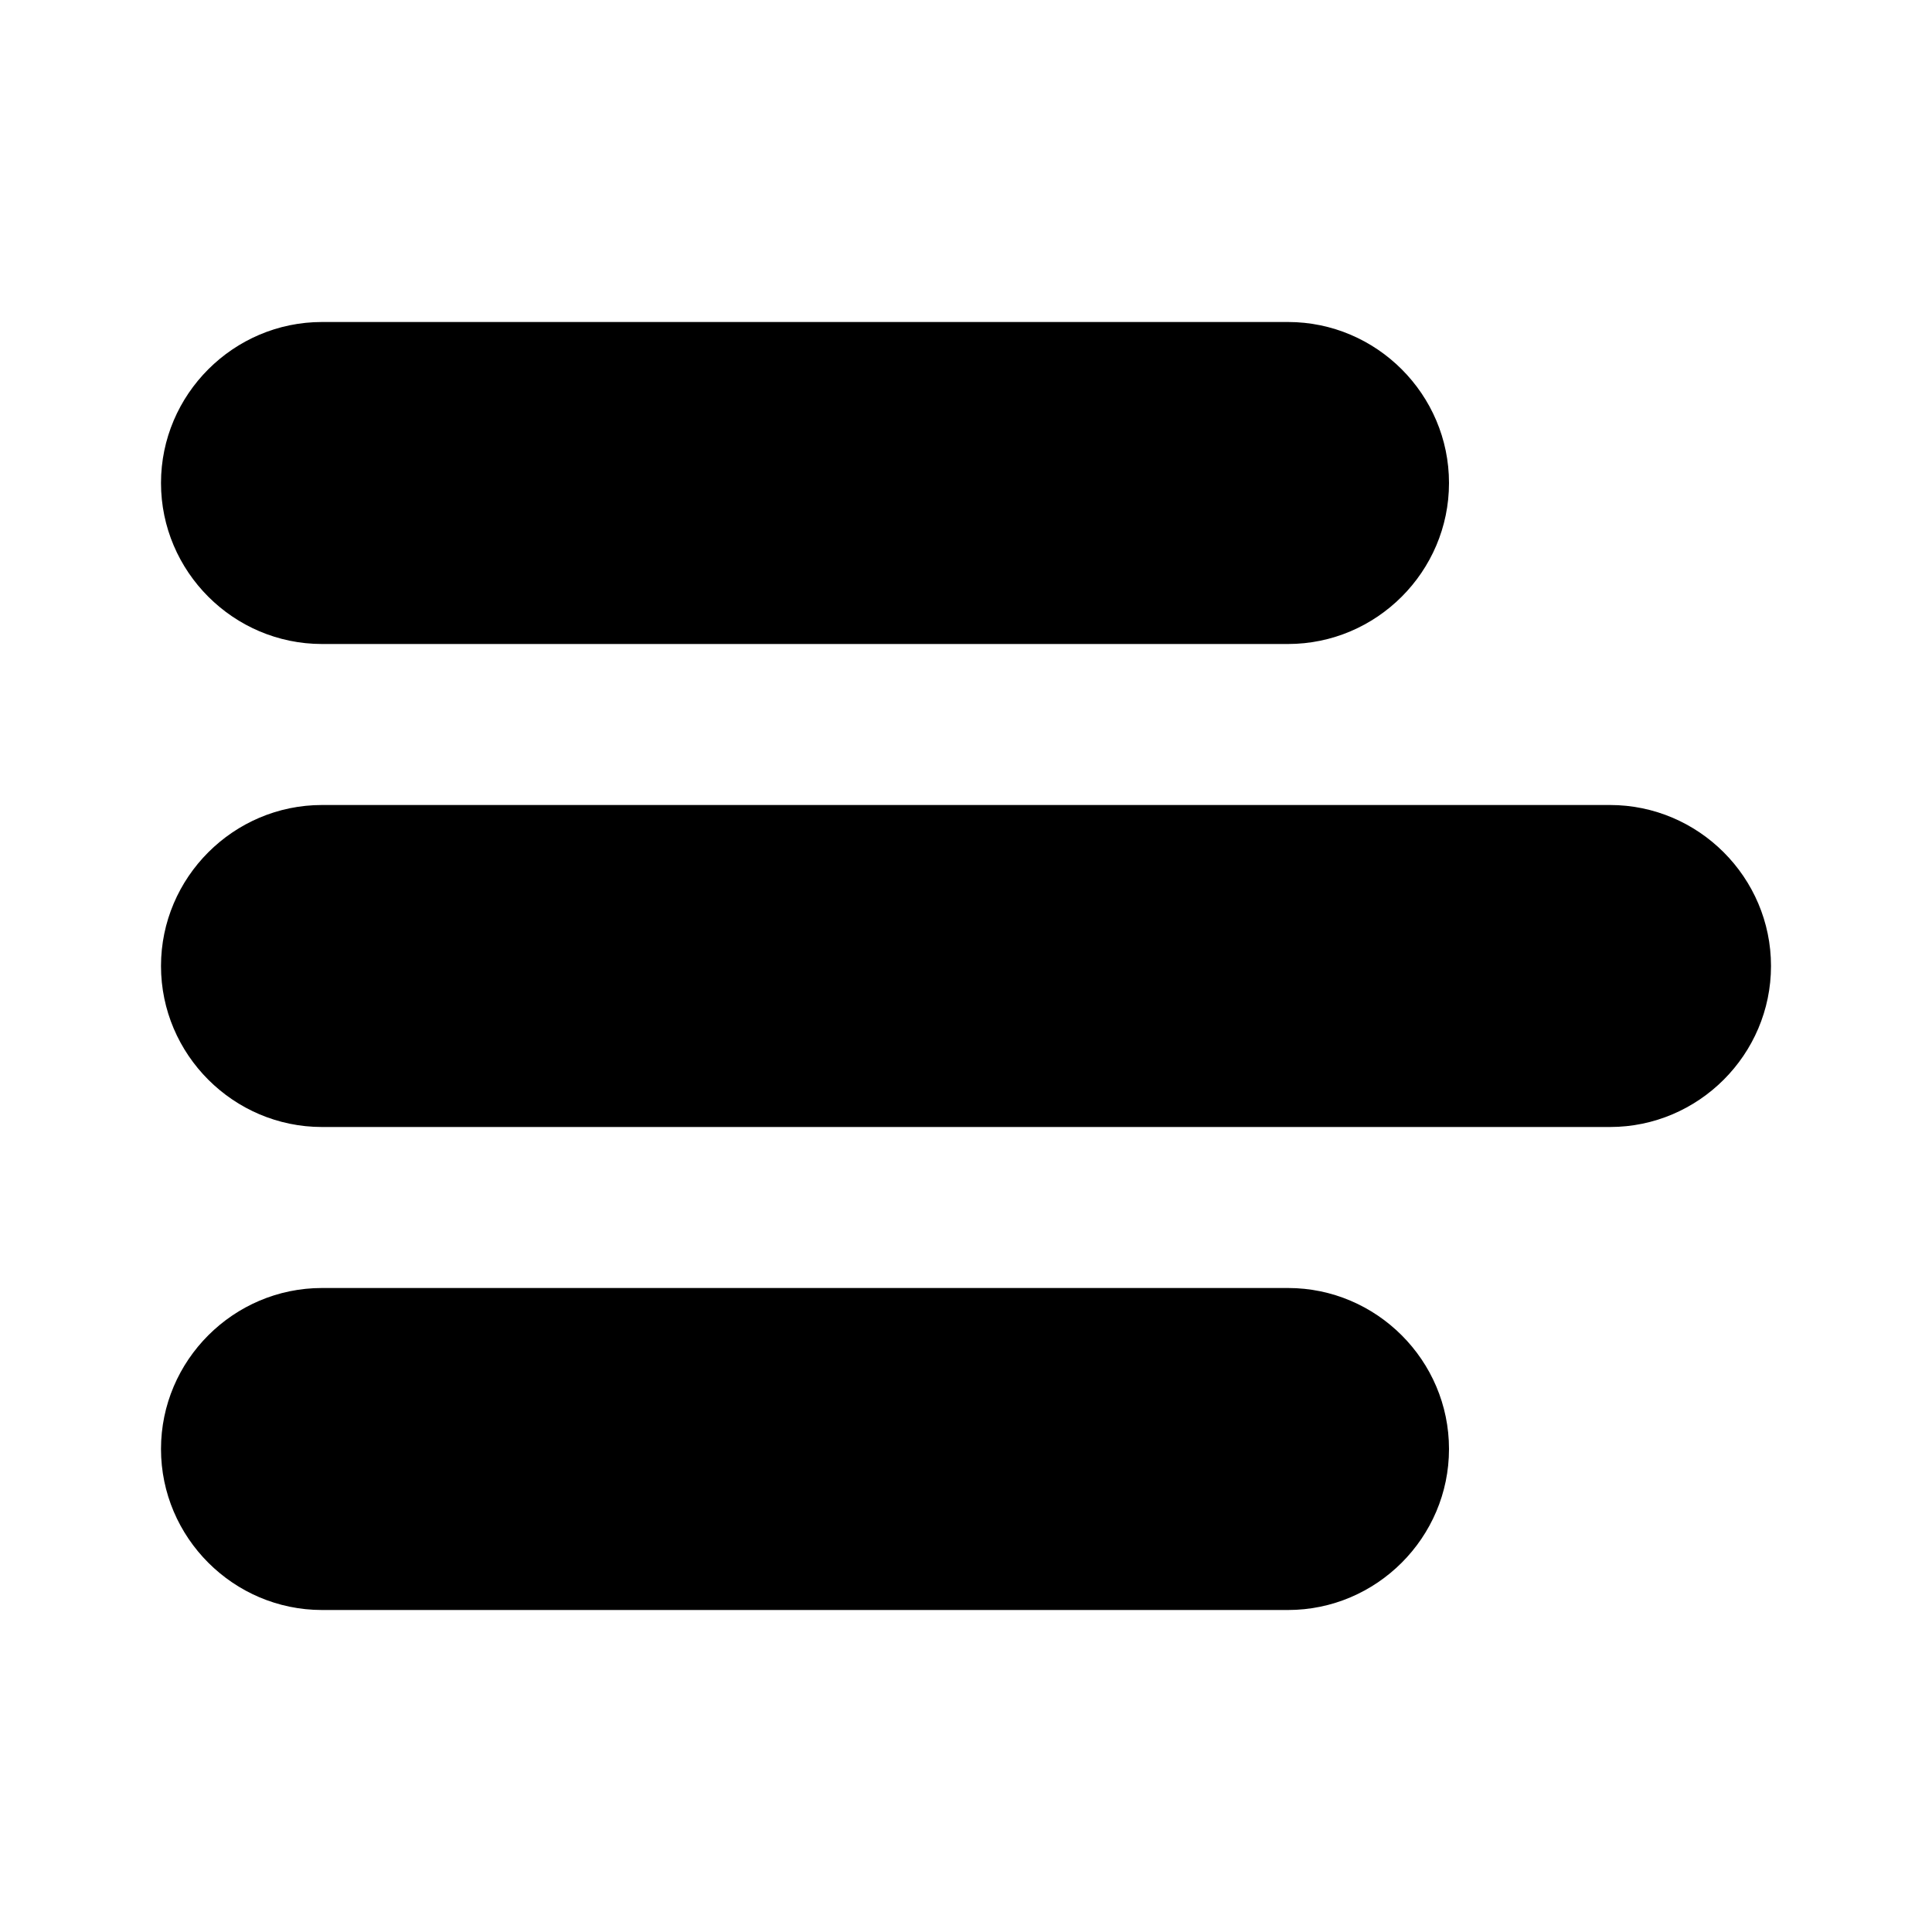
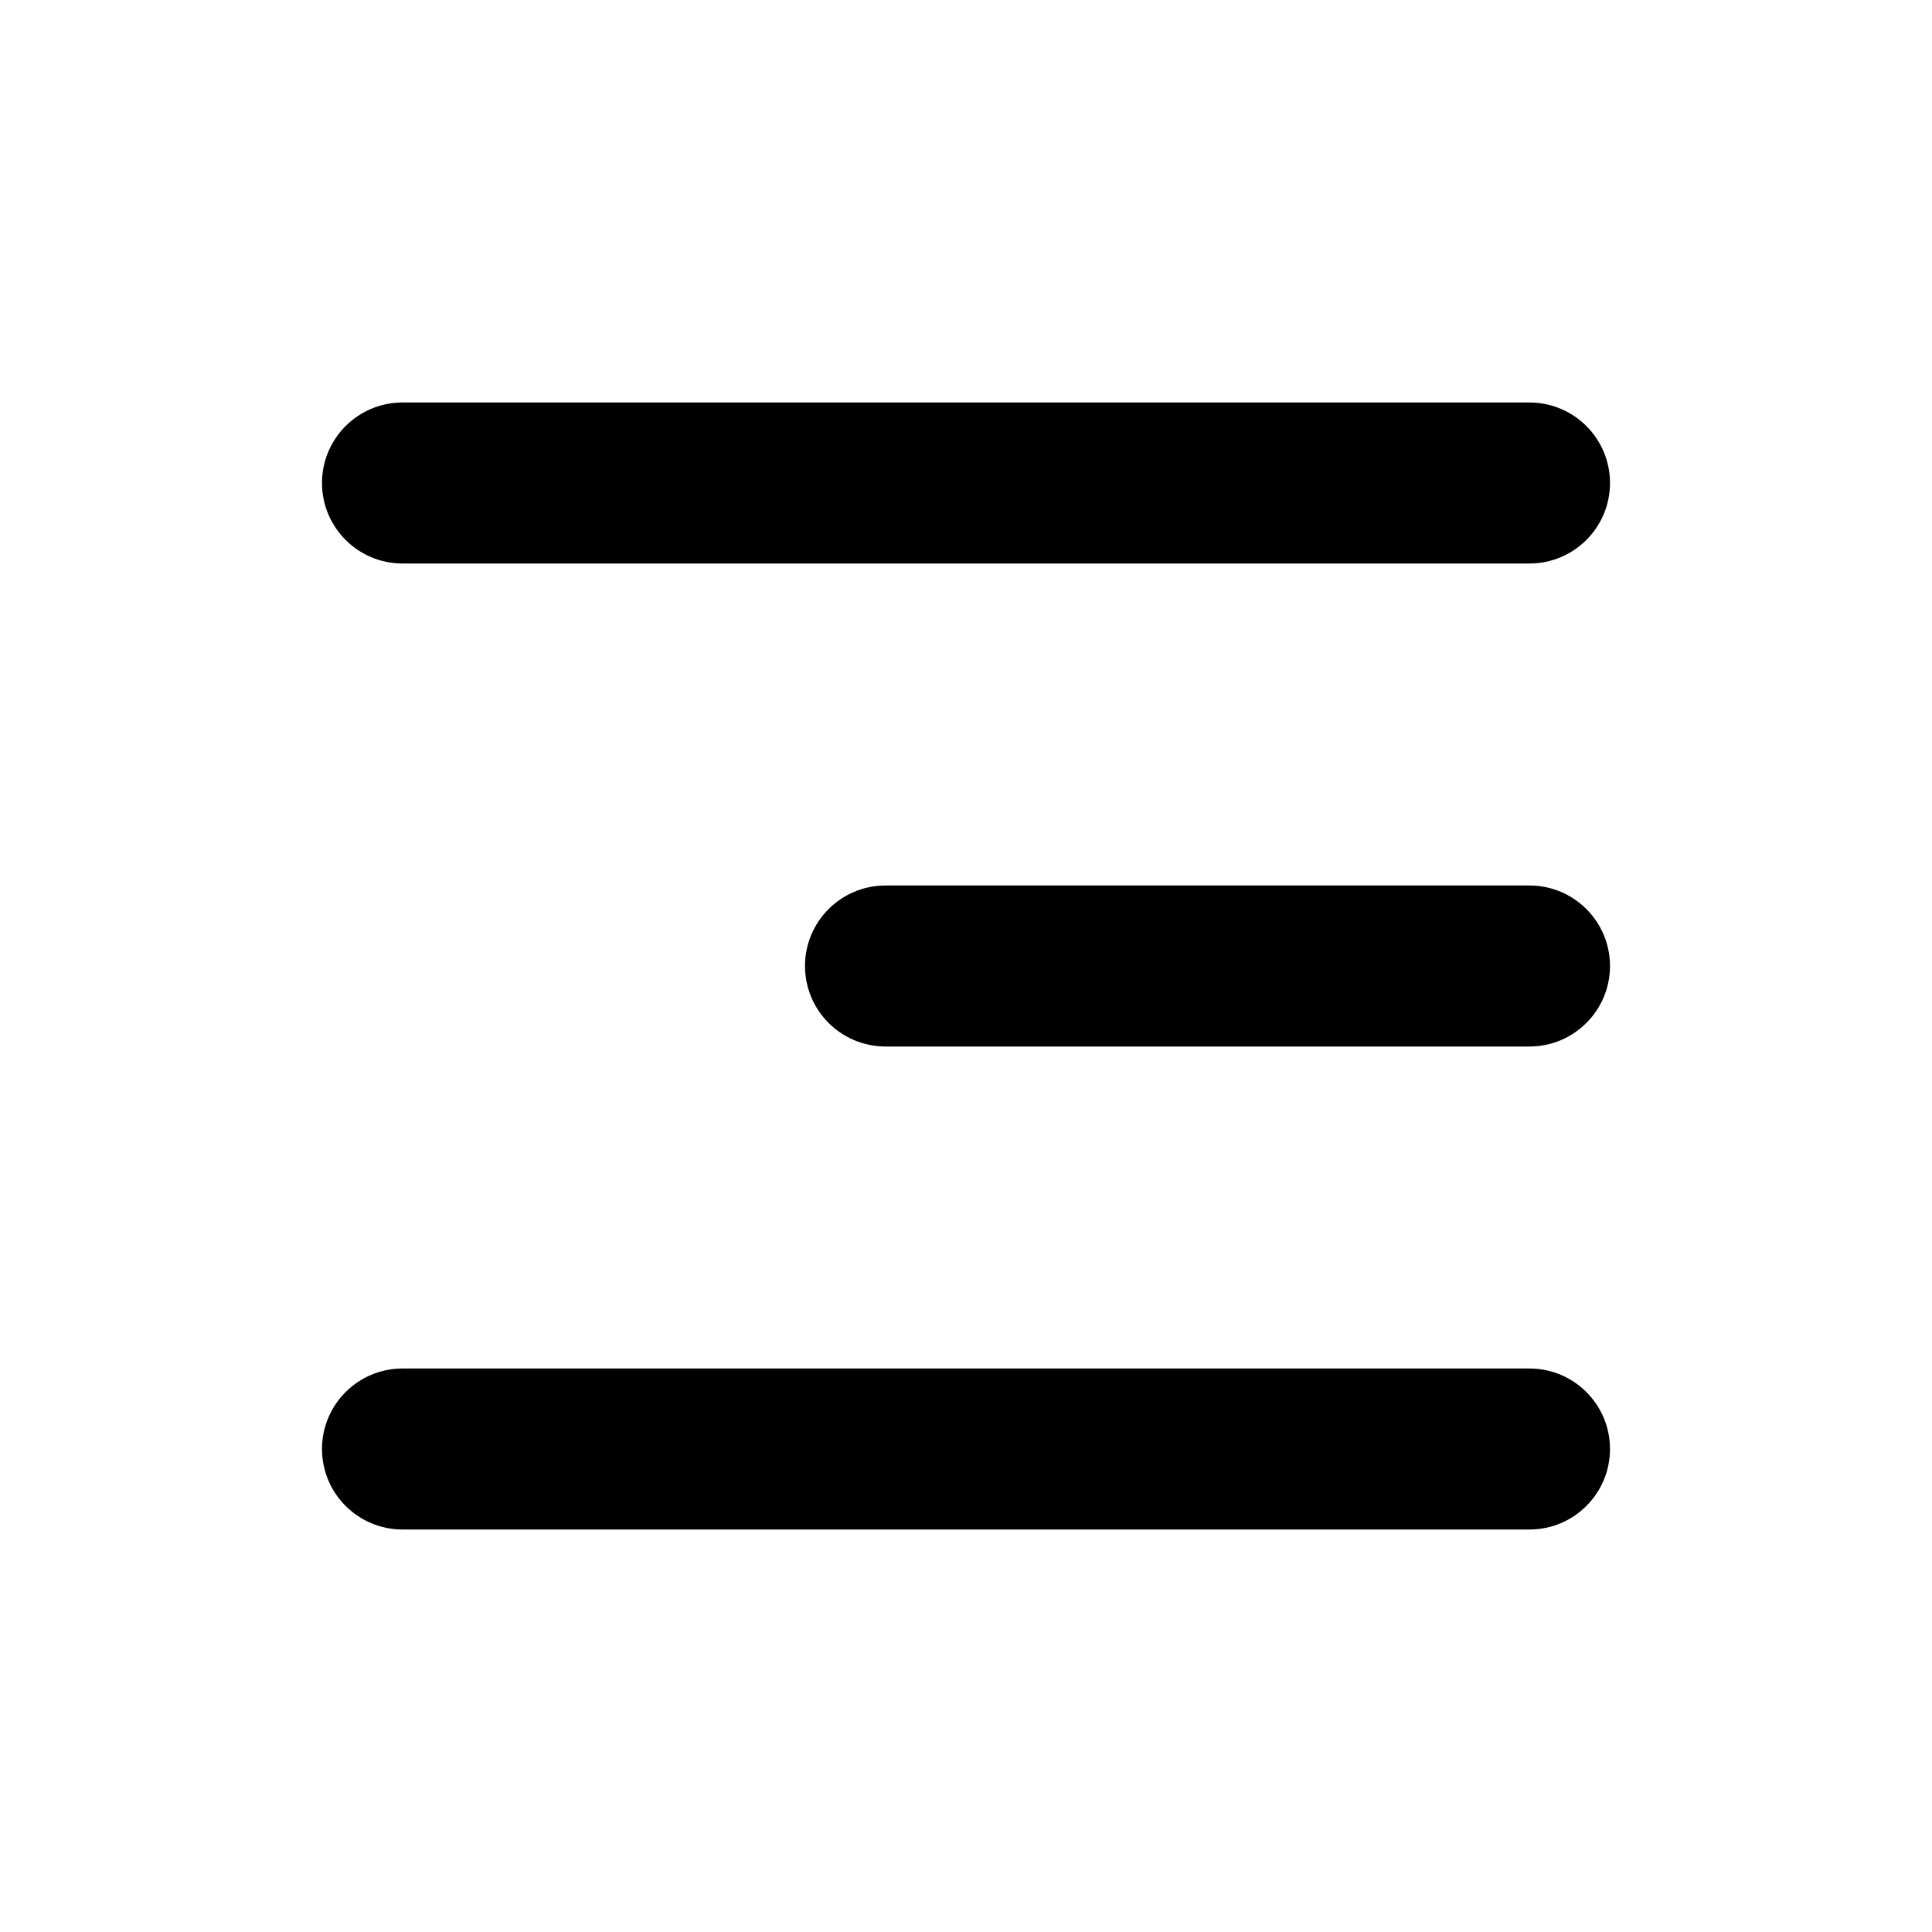
- <svg xmlns="http://www.w3.org/2000/svg" style="enable-background:new 0 0 24 24;" version="1.1" viewBox="0 0 24 24" xml:space="preserve">
-   <g id="info" />
-   <g id="icons">
-     <g id="menu">
-       <path d="M20,10H4c-1.1,0-2,0.9-2,2c0,1.1,0.9,2,2,2h16c1.1,0,2-0.9,2-2C22,10.9,21.1,10,20,10z" />
-       <path d="M4,8h12c1.1,0,2-0.9,2-2c0-1.1-0.9-2-2-2H4C2.9,4,2,4.9,2,6C2,7.1,2.9,8,4,8z" />
-       <path d="M16,16H4c-1.1,0-2,0.9-2,2c0,1.1,0.9,2,2,2h12c1.1,0,2-0.9,2-2C18,16.9,17.1,16,16,16z" />
-     </g>
-   </g>
+ <svg xmlns="http://www.w3.org/2000/svg" fill="none" height="24" viewBox="0 0 24 24" width="24">
+   <path d="M4 6C4 5.448 4.448 5 5 5H19C19.552 5 20 5.448 20 6C20 6.552 19.552 7 19 7H5C4.448 7 4 6.552 4 6Z" fill="currentColor" />
+   <path d="M4 18C4 17.448 4.448 17 5 17H19C19.552 17 20 17.448 20 18C20 18.552 19.552 19 19 19H5C4.448 19 4 18.552 4 18Z" fill="currentColor" />
+   <path d="M11 11C10.448 11 10 11.448 10 12C10 12.552 10.448 13 11 13H19C19.552 13 20 12.552 20 12C20 11.448 19.552 11 19 11H11Z" fill="currentColor" />
</svg>
